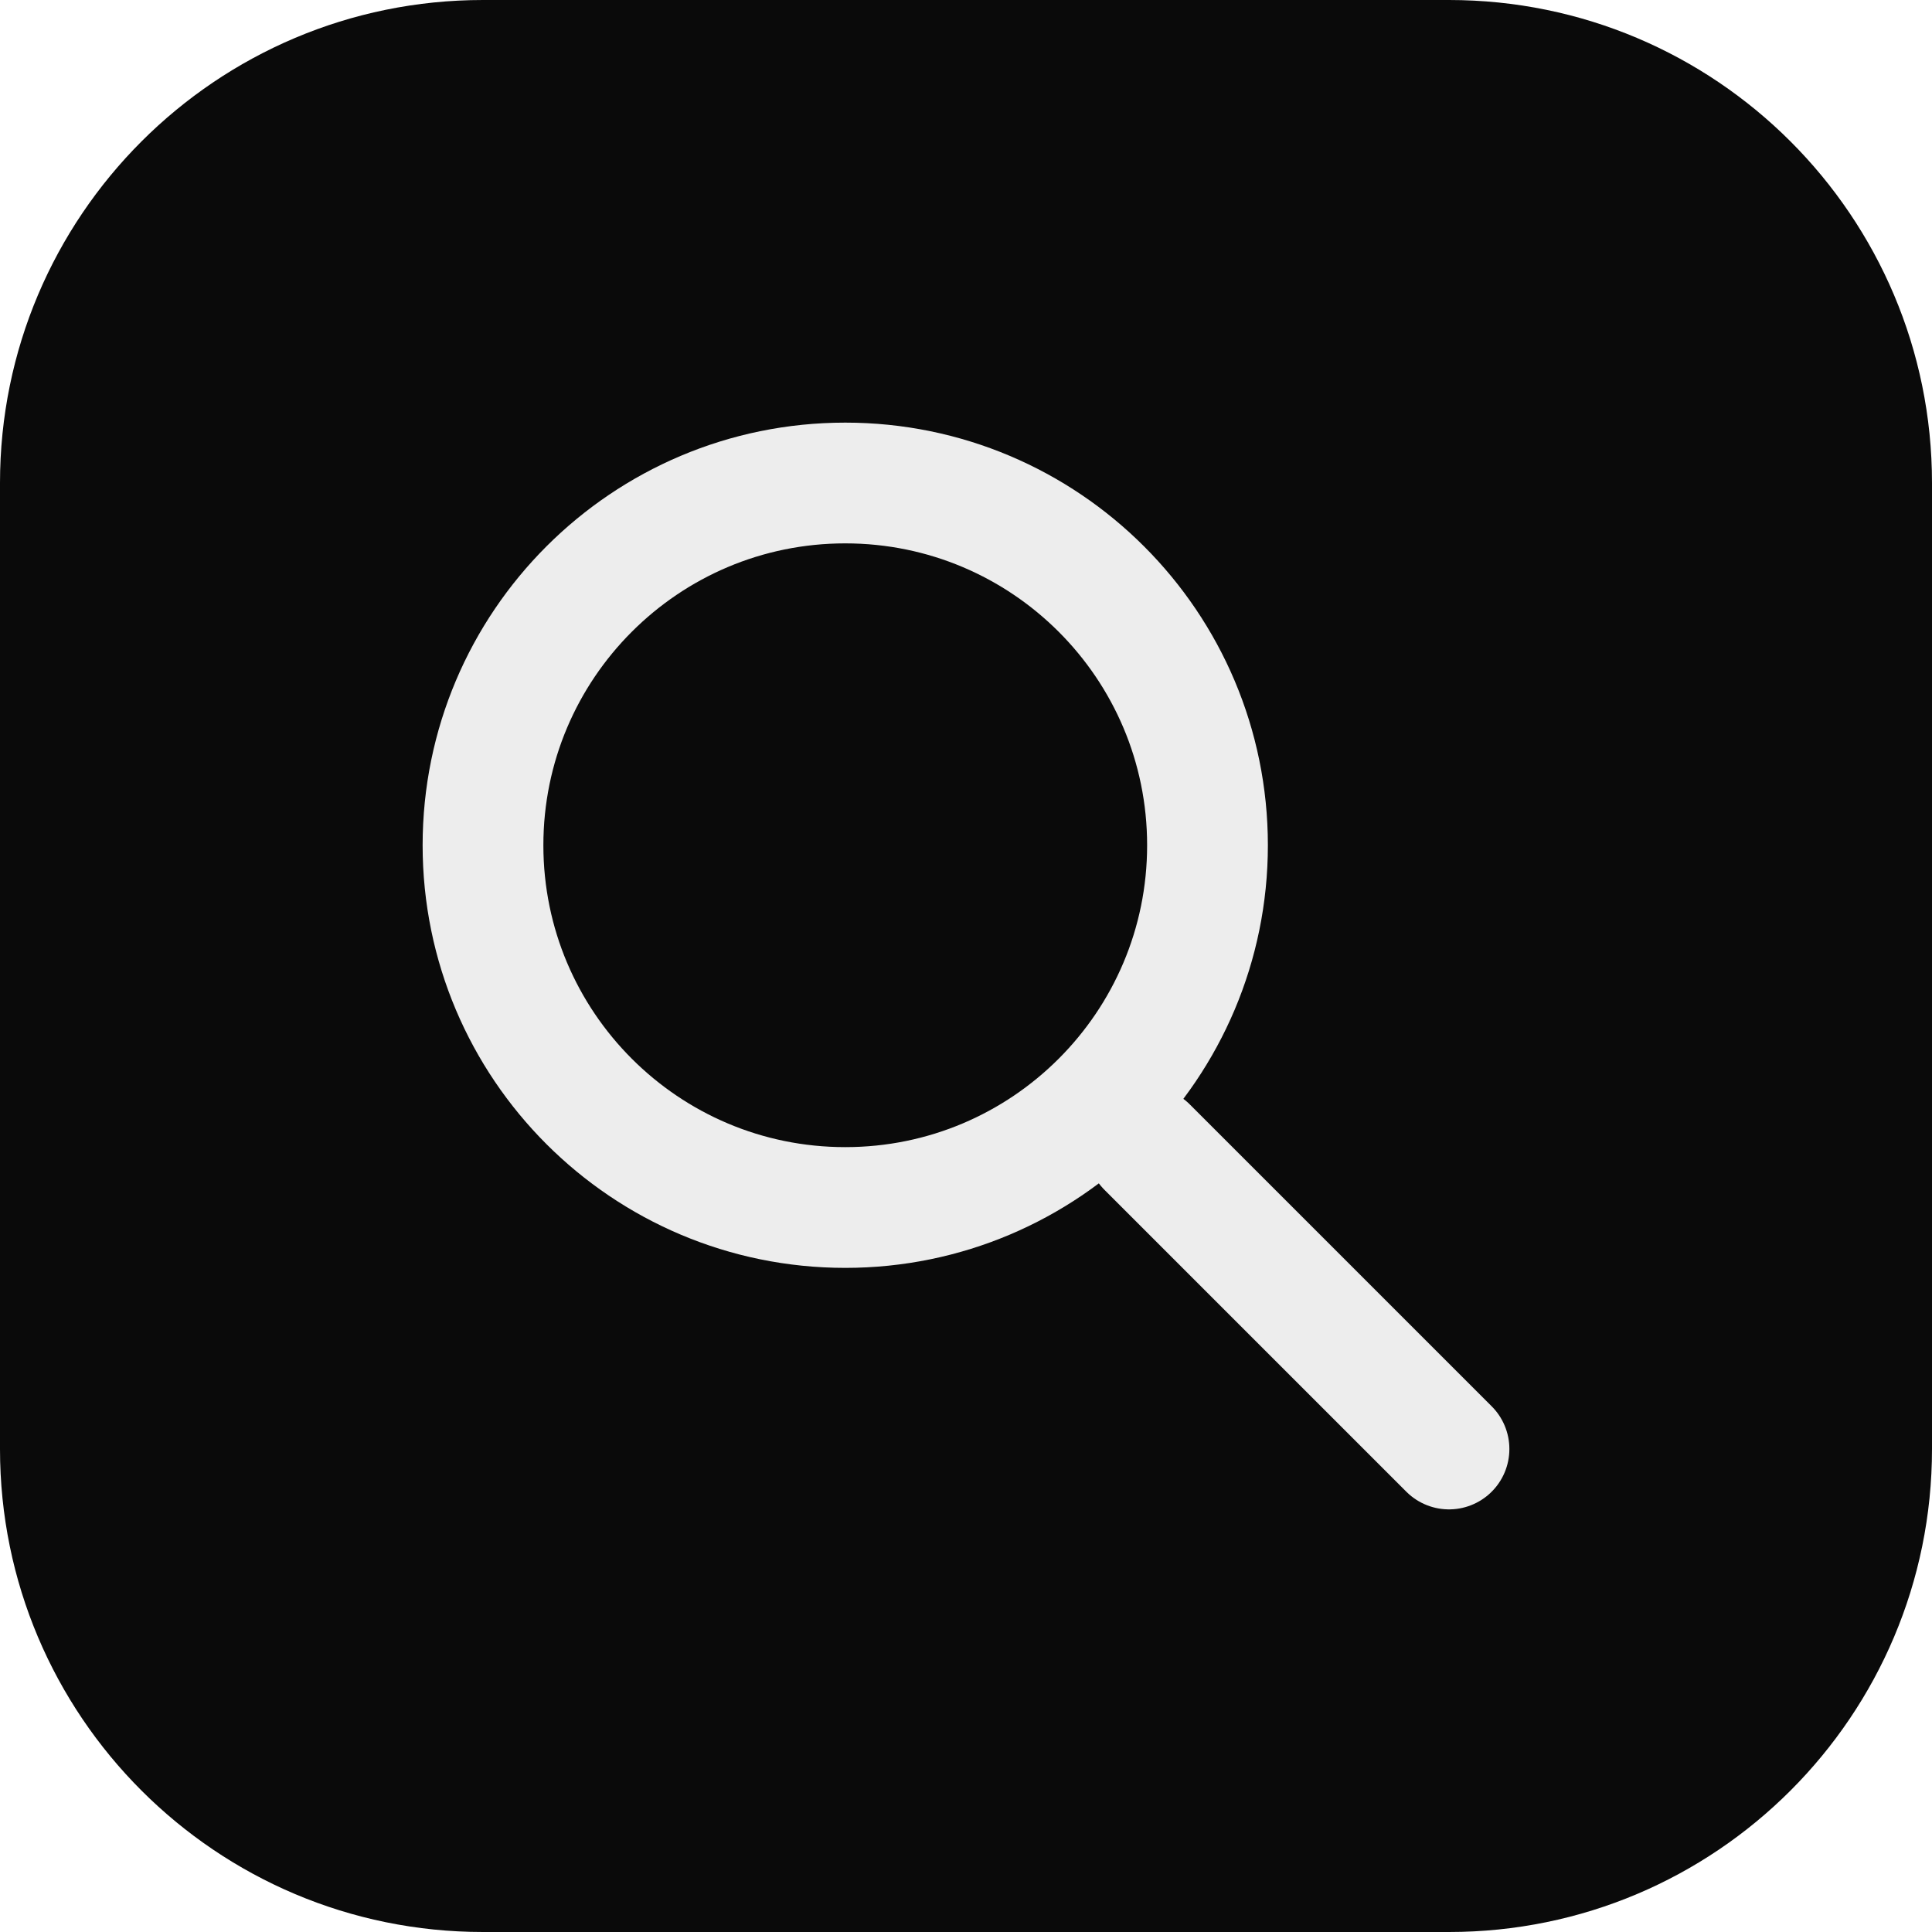
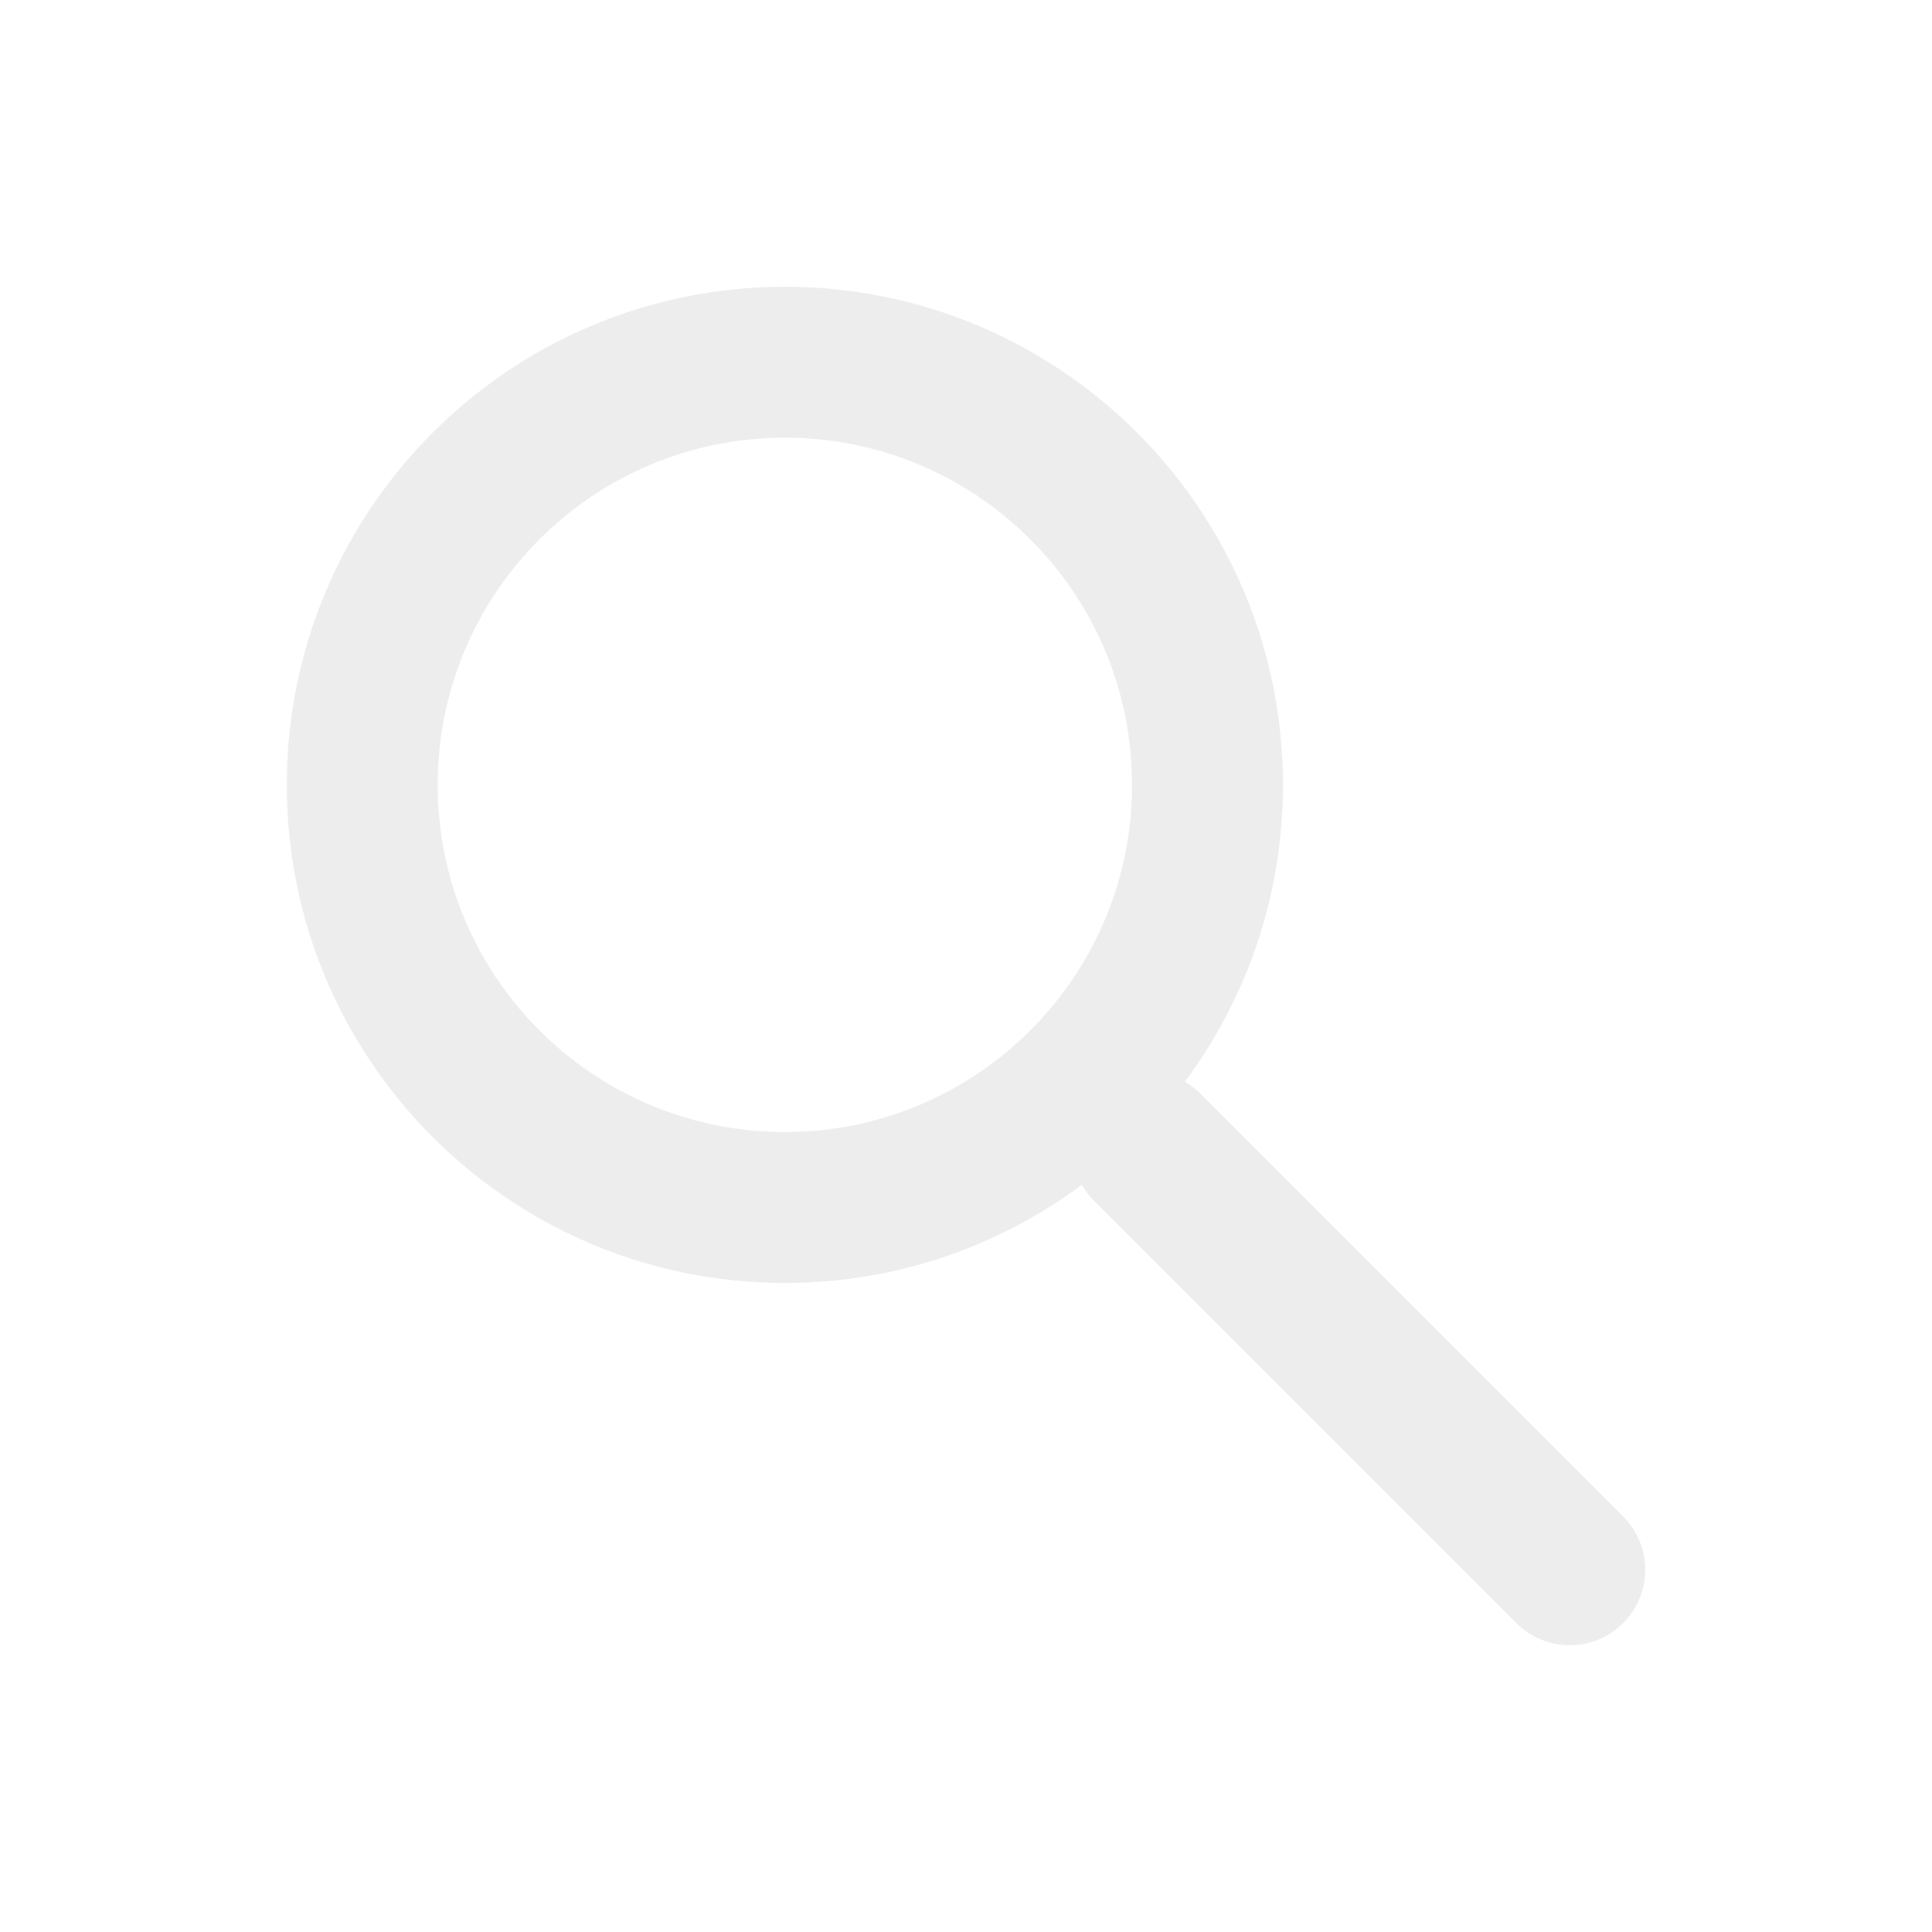
<svg xmlns="http://www.w3.org/2000/svg" viewBox="0 0 32 32" fill="none">
-   <rect width="32" height="32" rx="8" fill="#0a0a0a" />
-   <circle cx="14" cy="14" r="6" stroke="#ededed" stroke-width="2" />
-   <line x1="19" y1="19" x2="24" y2="24" stroke="#ededed" stroke-width="2" stroke-linecap="round" />
+   <circle cx="13" cy="13" r="7" stroke="#ededed" stroke-width="2.5" />
+   <line x1="19" y1="19" x2="26" y2="26" stroke="#ededed" stroke-width="2.5" stroke-linecap="round" />
</svg>
